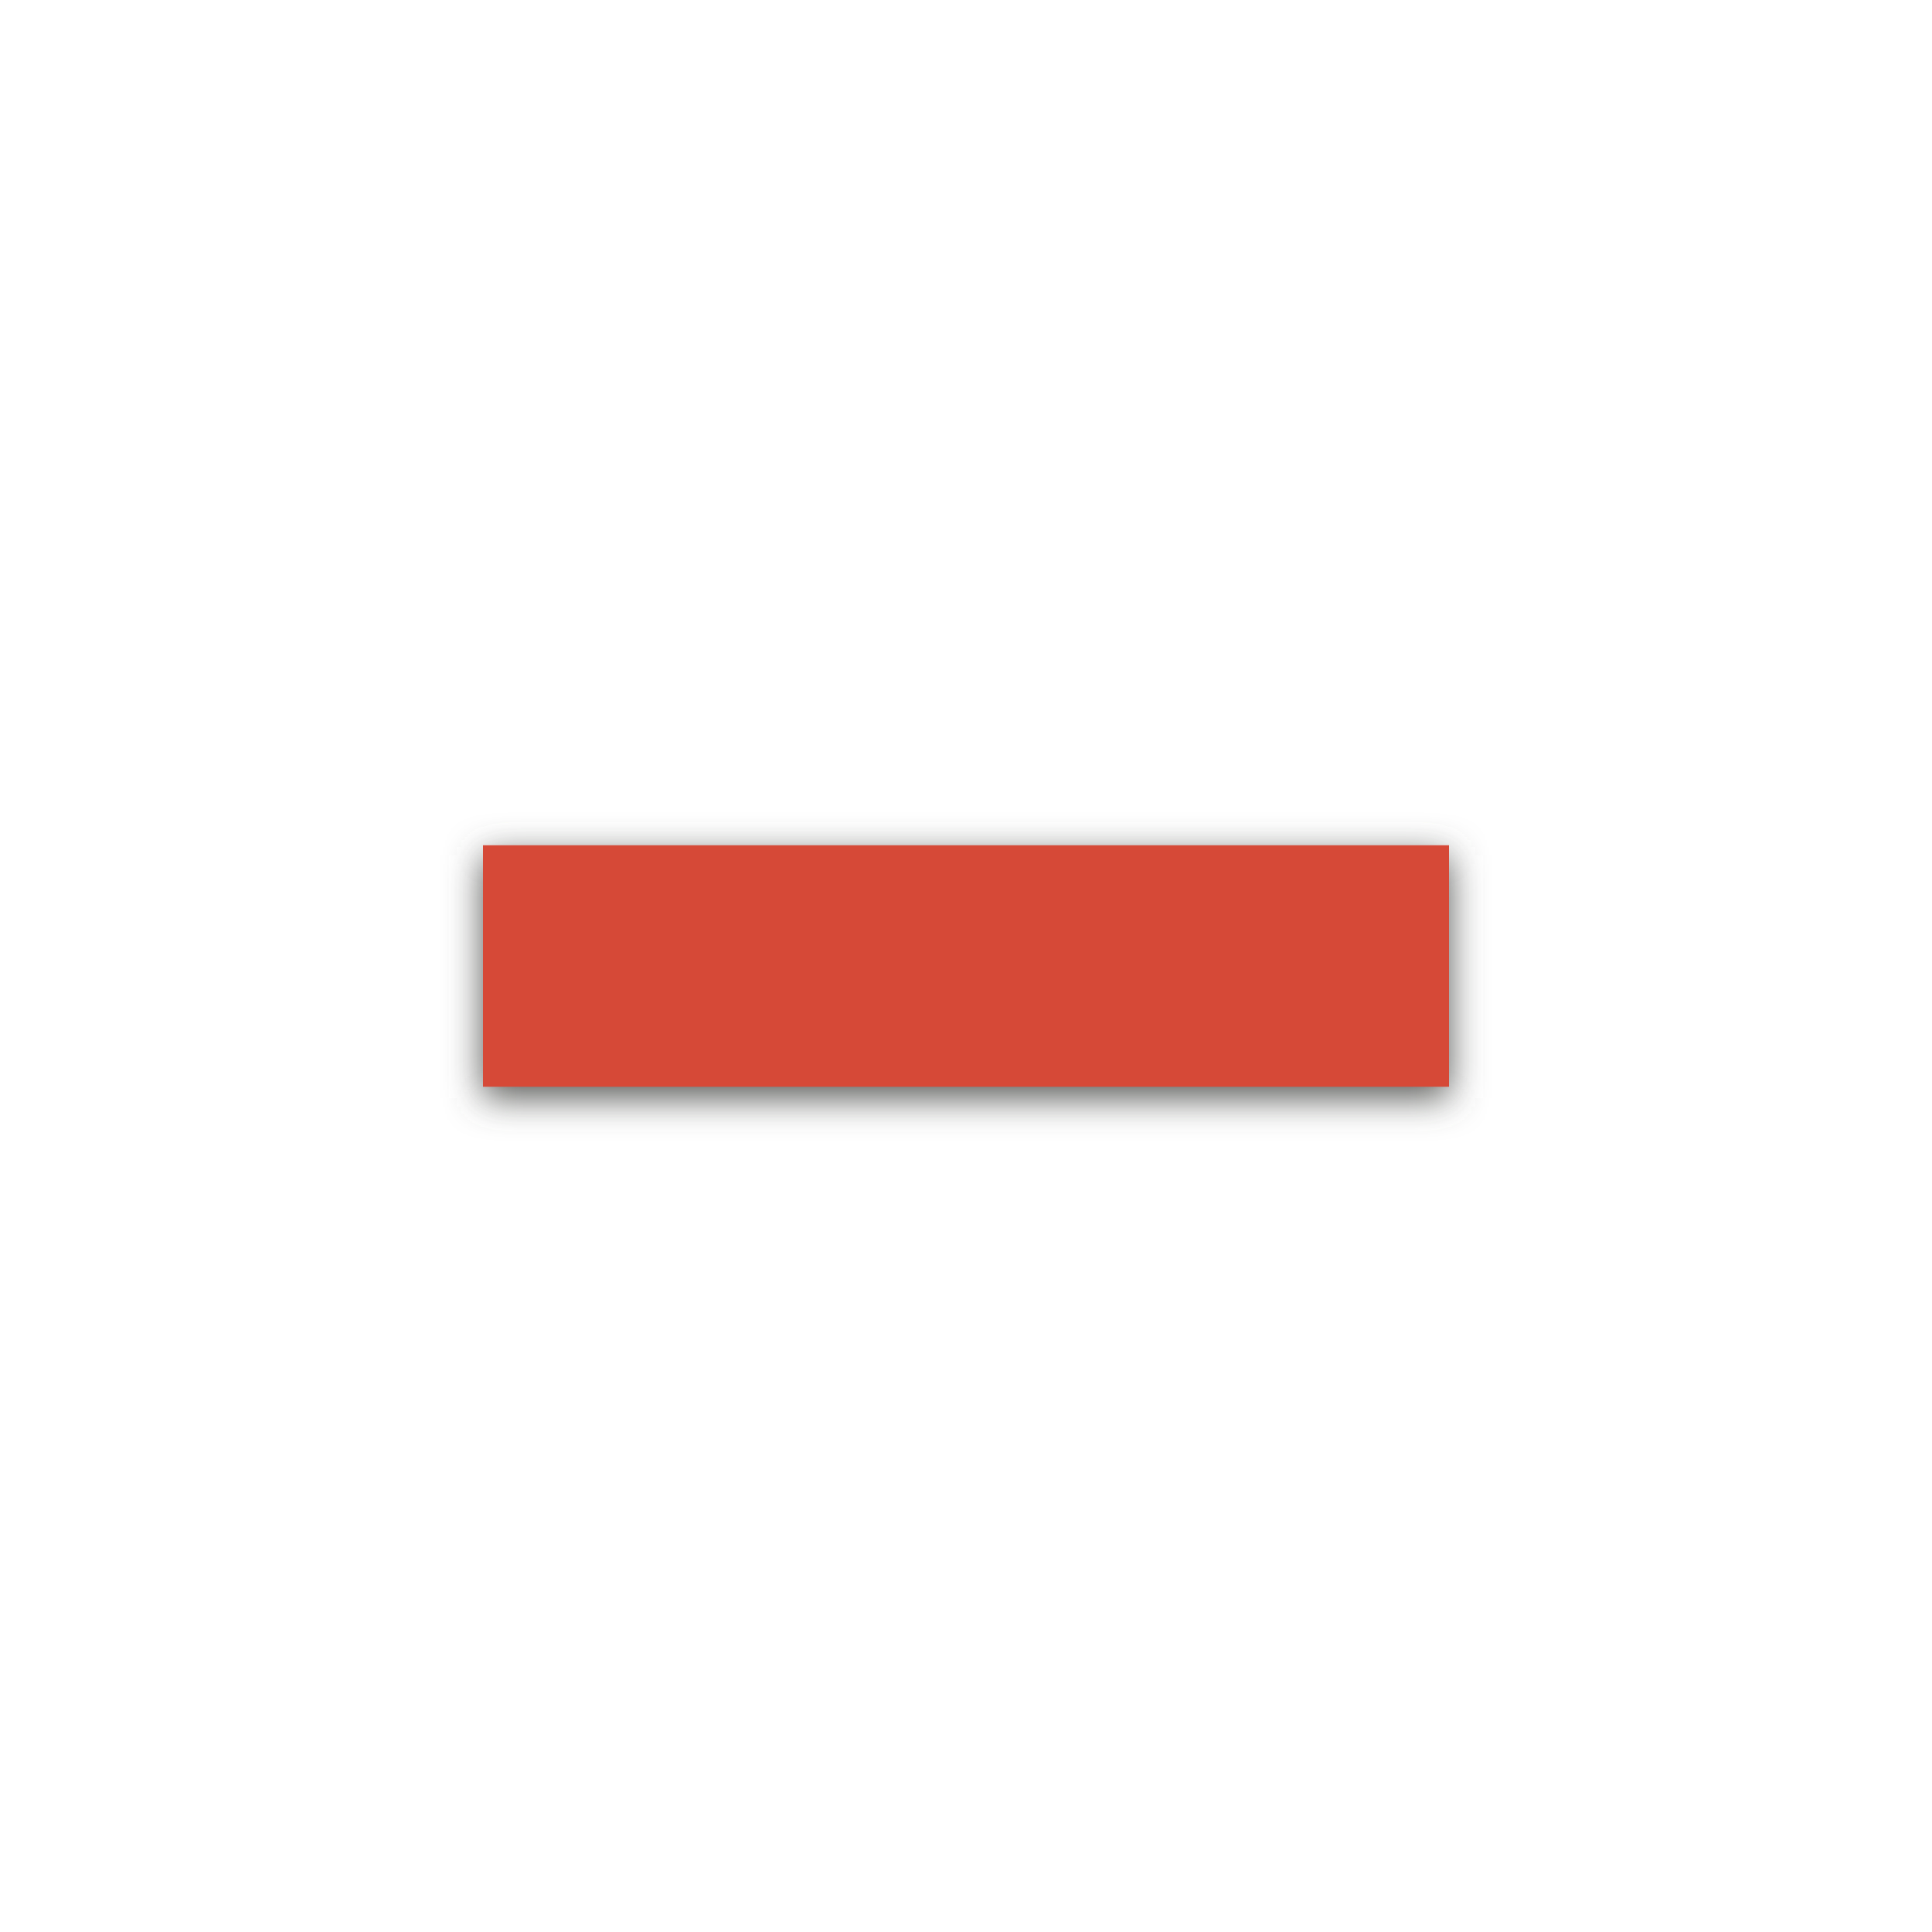
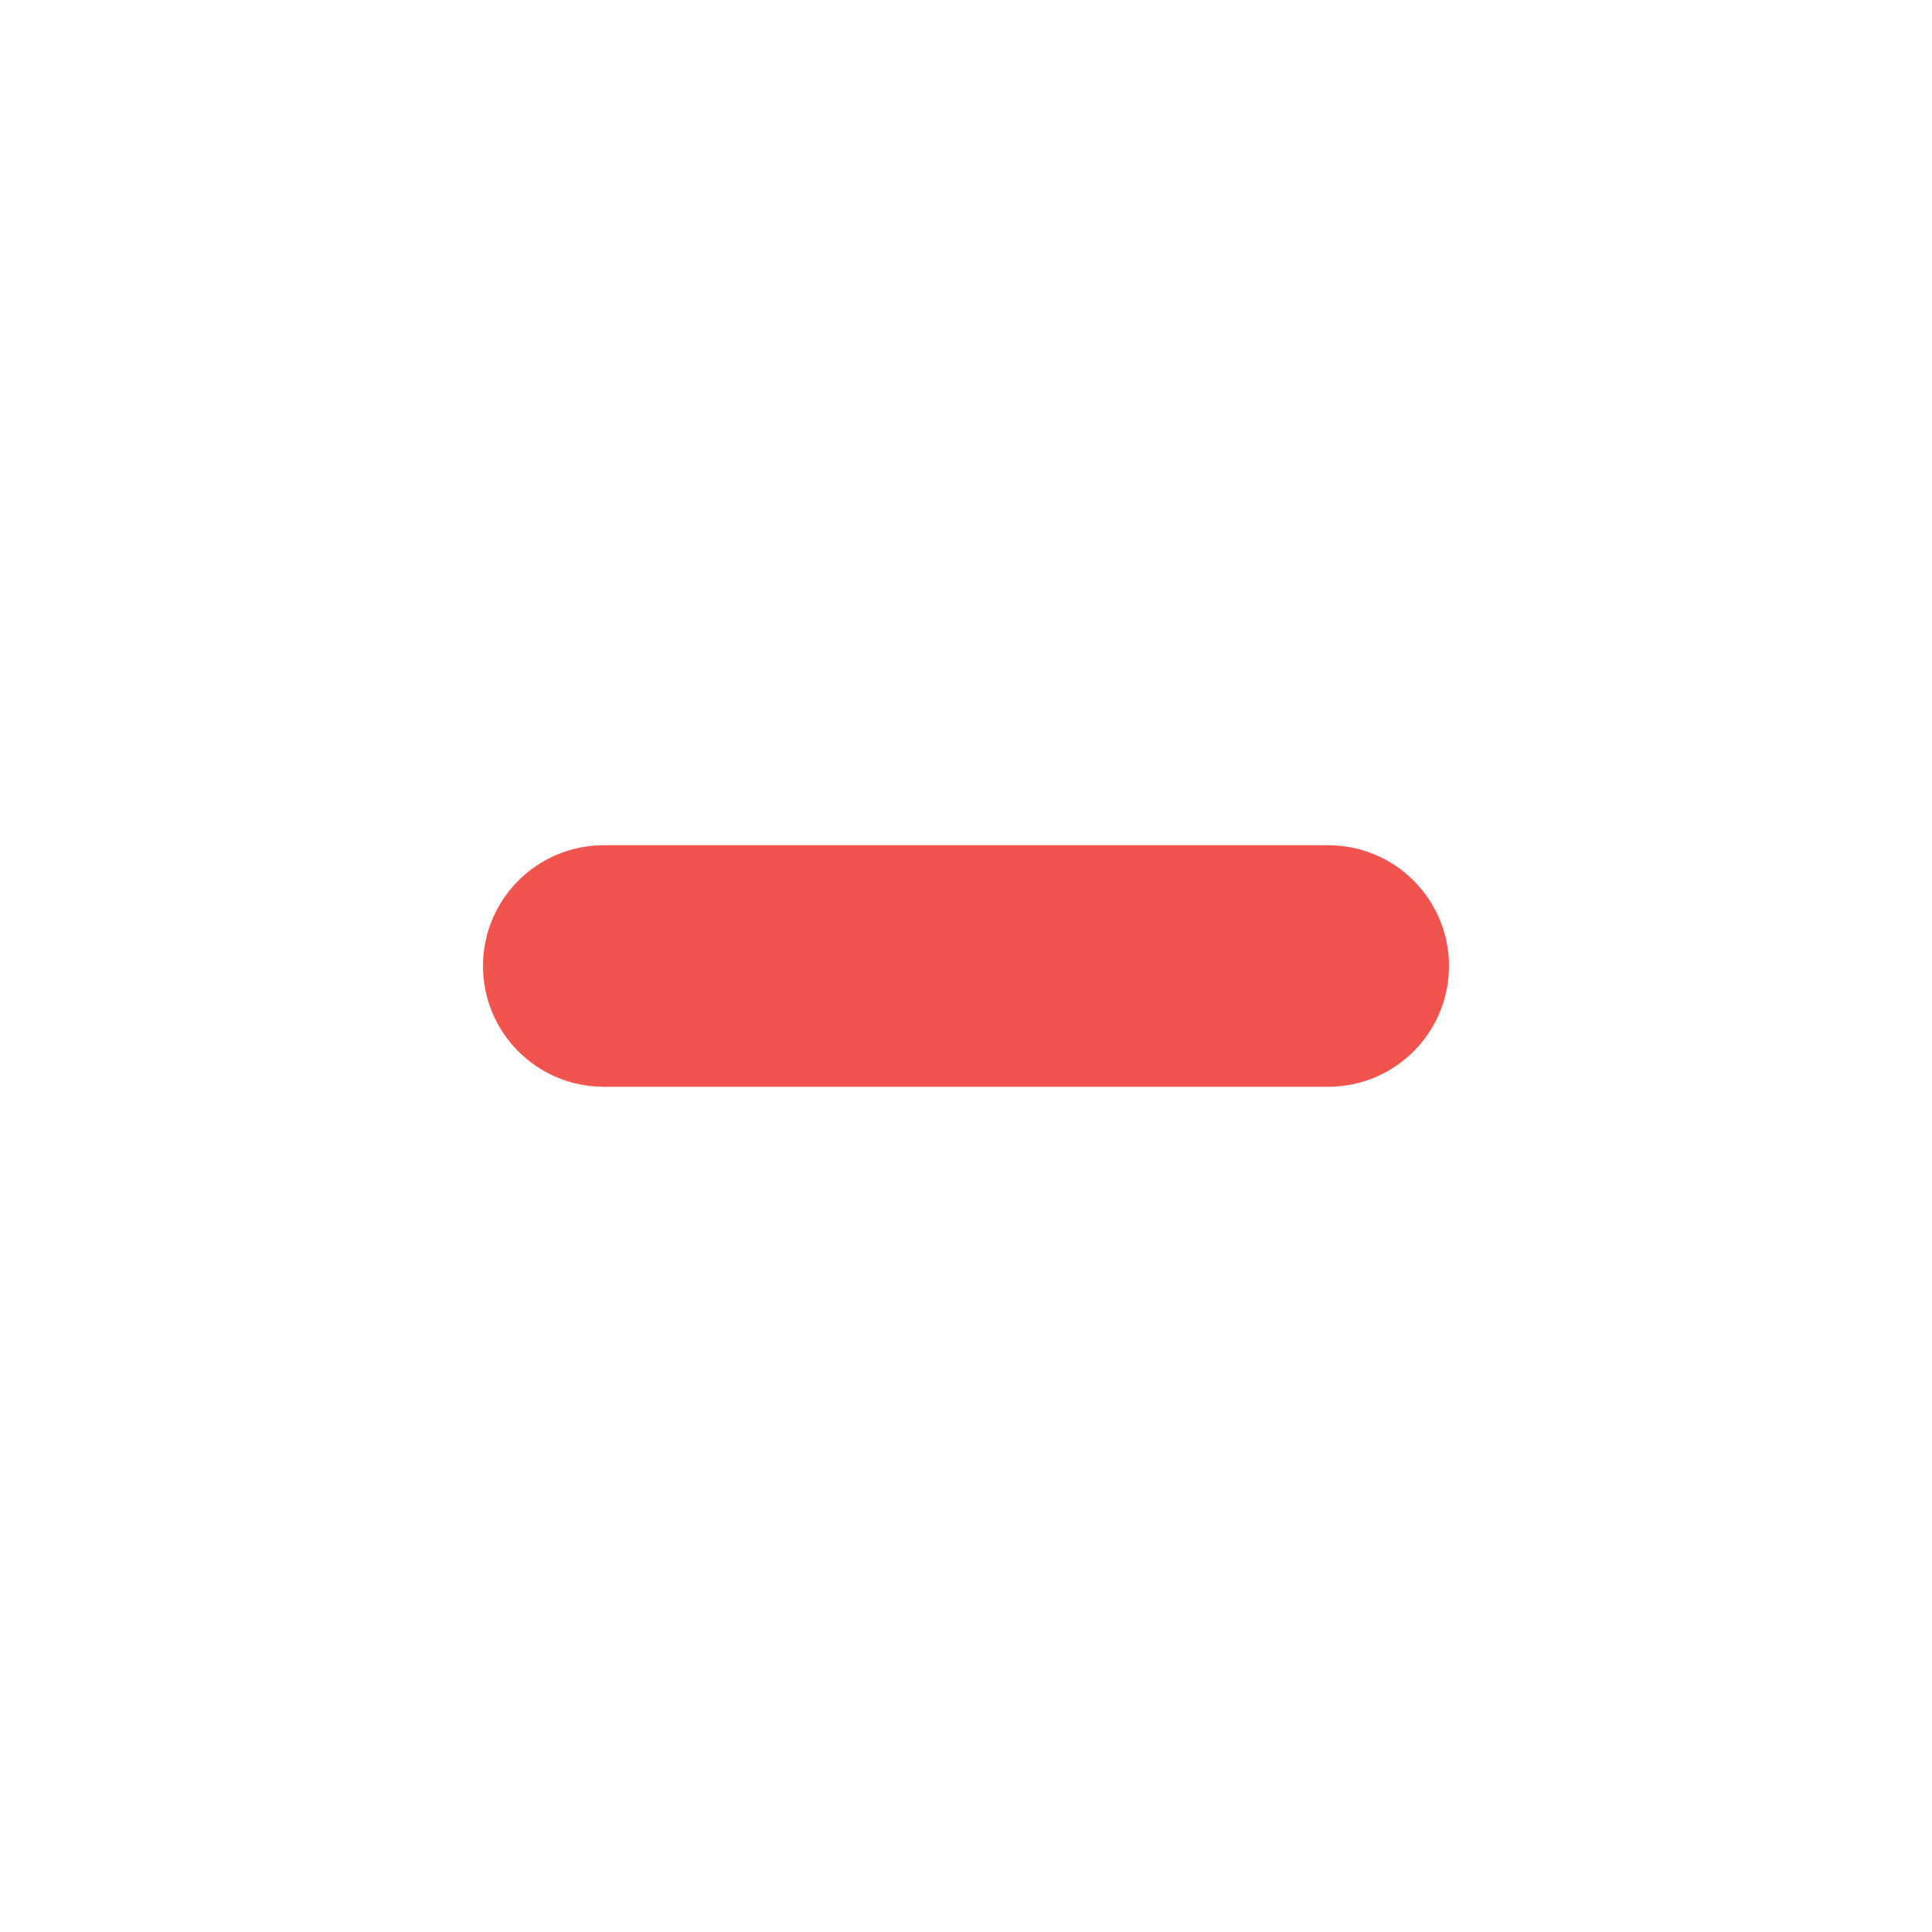
- <svg xmlns="http://www.w3.org/2000/svg" viewBox="0 0 16 16">
-   <defs>
-     <filter width="1.09" x="-.045" y="-.18" height="1.36" id="filter3971">
-       <feGaussianBlur stdDeviation=".15" />
-     </filter>
-   </defs>
-   <g transform="translate(0 -1036.362)">
-     <rect width="8" x="4" y="1043.451" height="2" style="fill:#555753;filter:url(#filter3971)" />
-     <rect width="8" x="4" y="7" height="2" style="fill:#d64937" transform="translate(0 1036.362)" />
+ <svg xmlns="http://www.w3.org/2000/svg" width="16px" height="16px" viewBox="0 0 16 16" version="1.1">
+   <defs />
+   <g id="Page-1" stroke="none" stroke-width="1" fill="none" fill-rule="evenodd">
+     <g id="menuitem-sheet" transform="translate(-24, -84)">
+       <g id="menuitem-checkbox-mixed" transform="translate(24, 84)">
+         <g>
+           <g id="menuitem-base" fill-opacity="0" fill="#000000">
+             <rect x="0" y="0" width="16" height="16" />
+           </g>
+           <g id="mark-mixed-selected" transform="translate(4, 7)" fill="#F1544D">
+             <rect id="mark-mixed" x="0" y="0" width="8" height="2" rx="1" />
+           </g>
+         </g>
+       </g>
+     </g>
  </g>
</svg>
